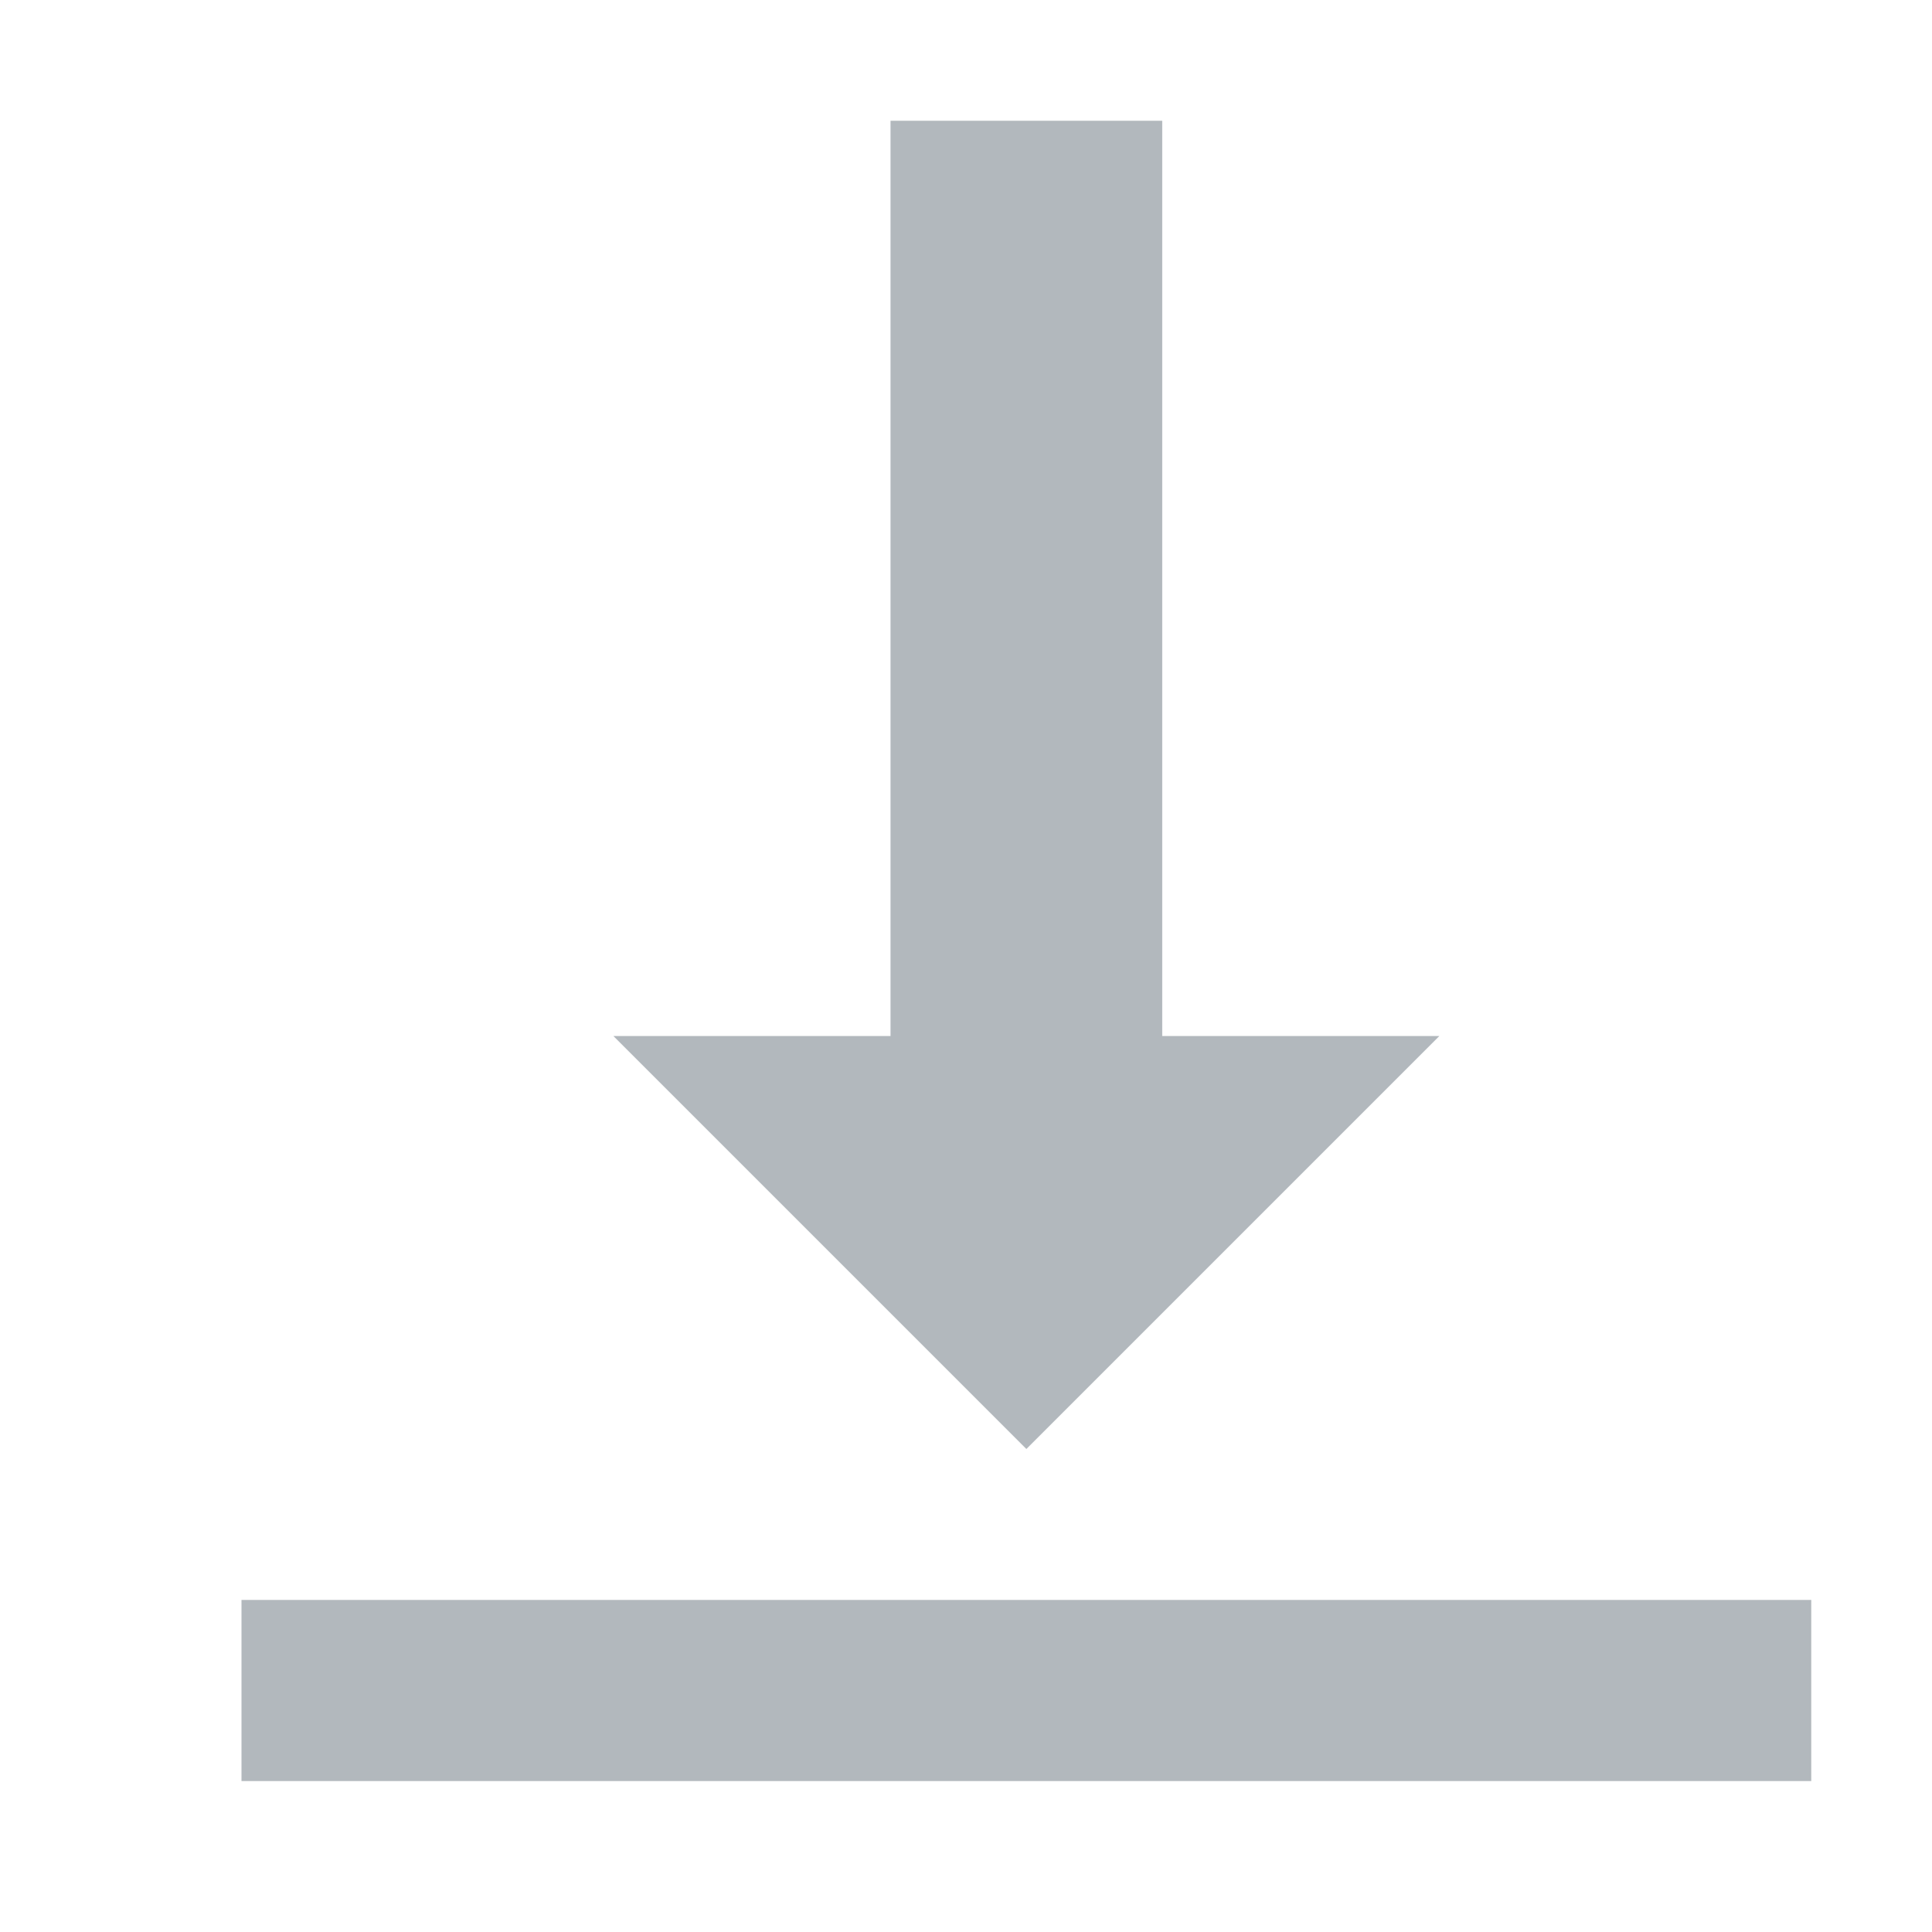
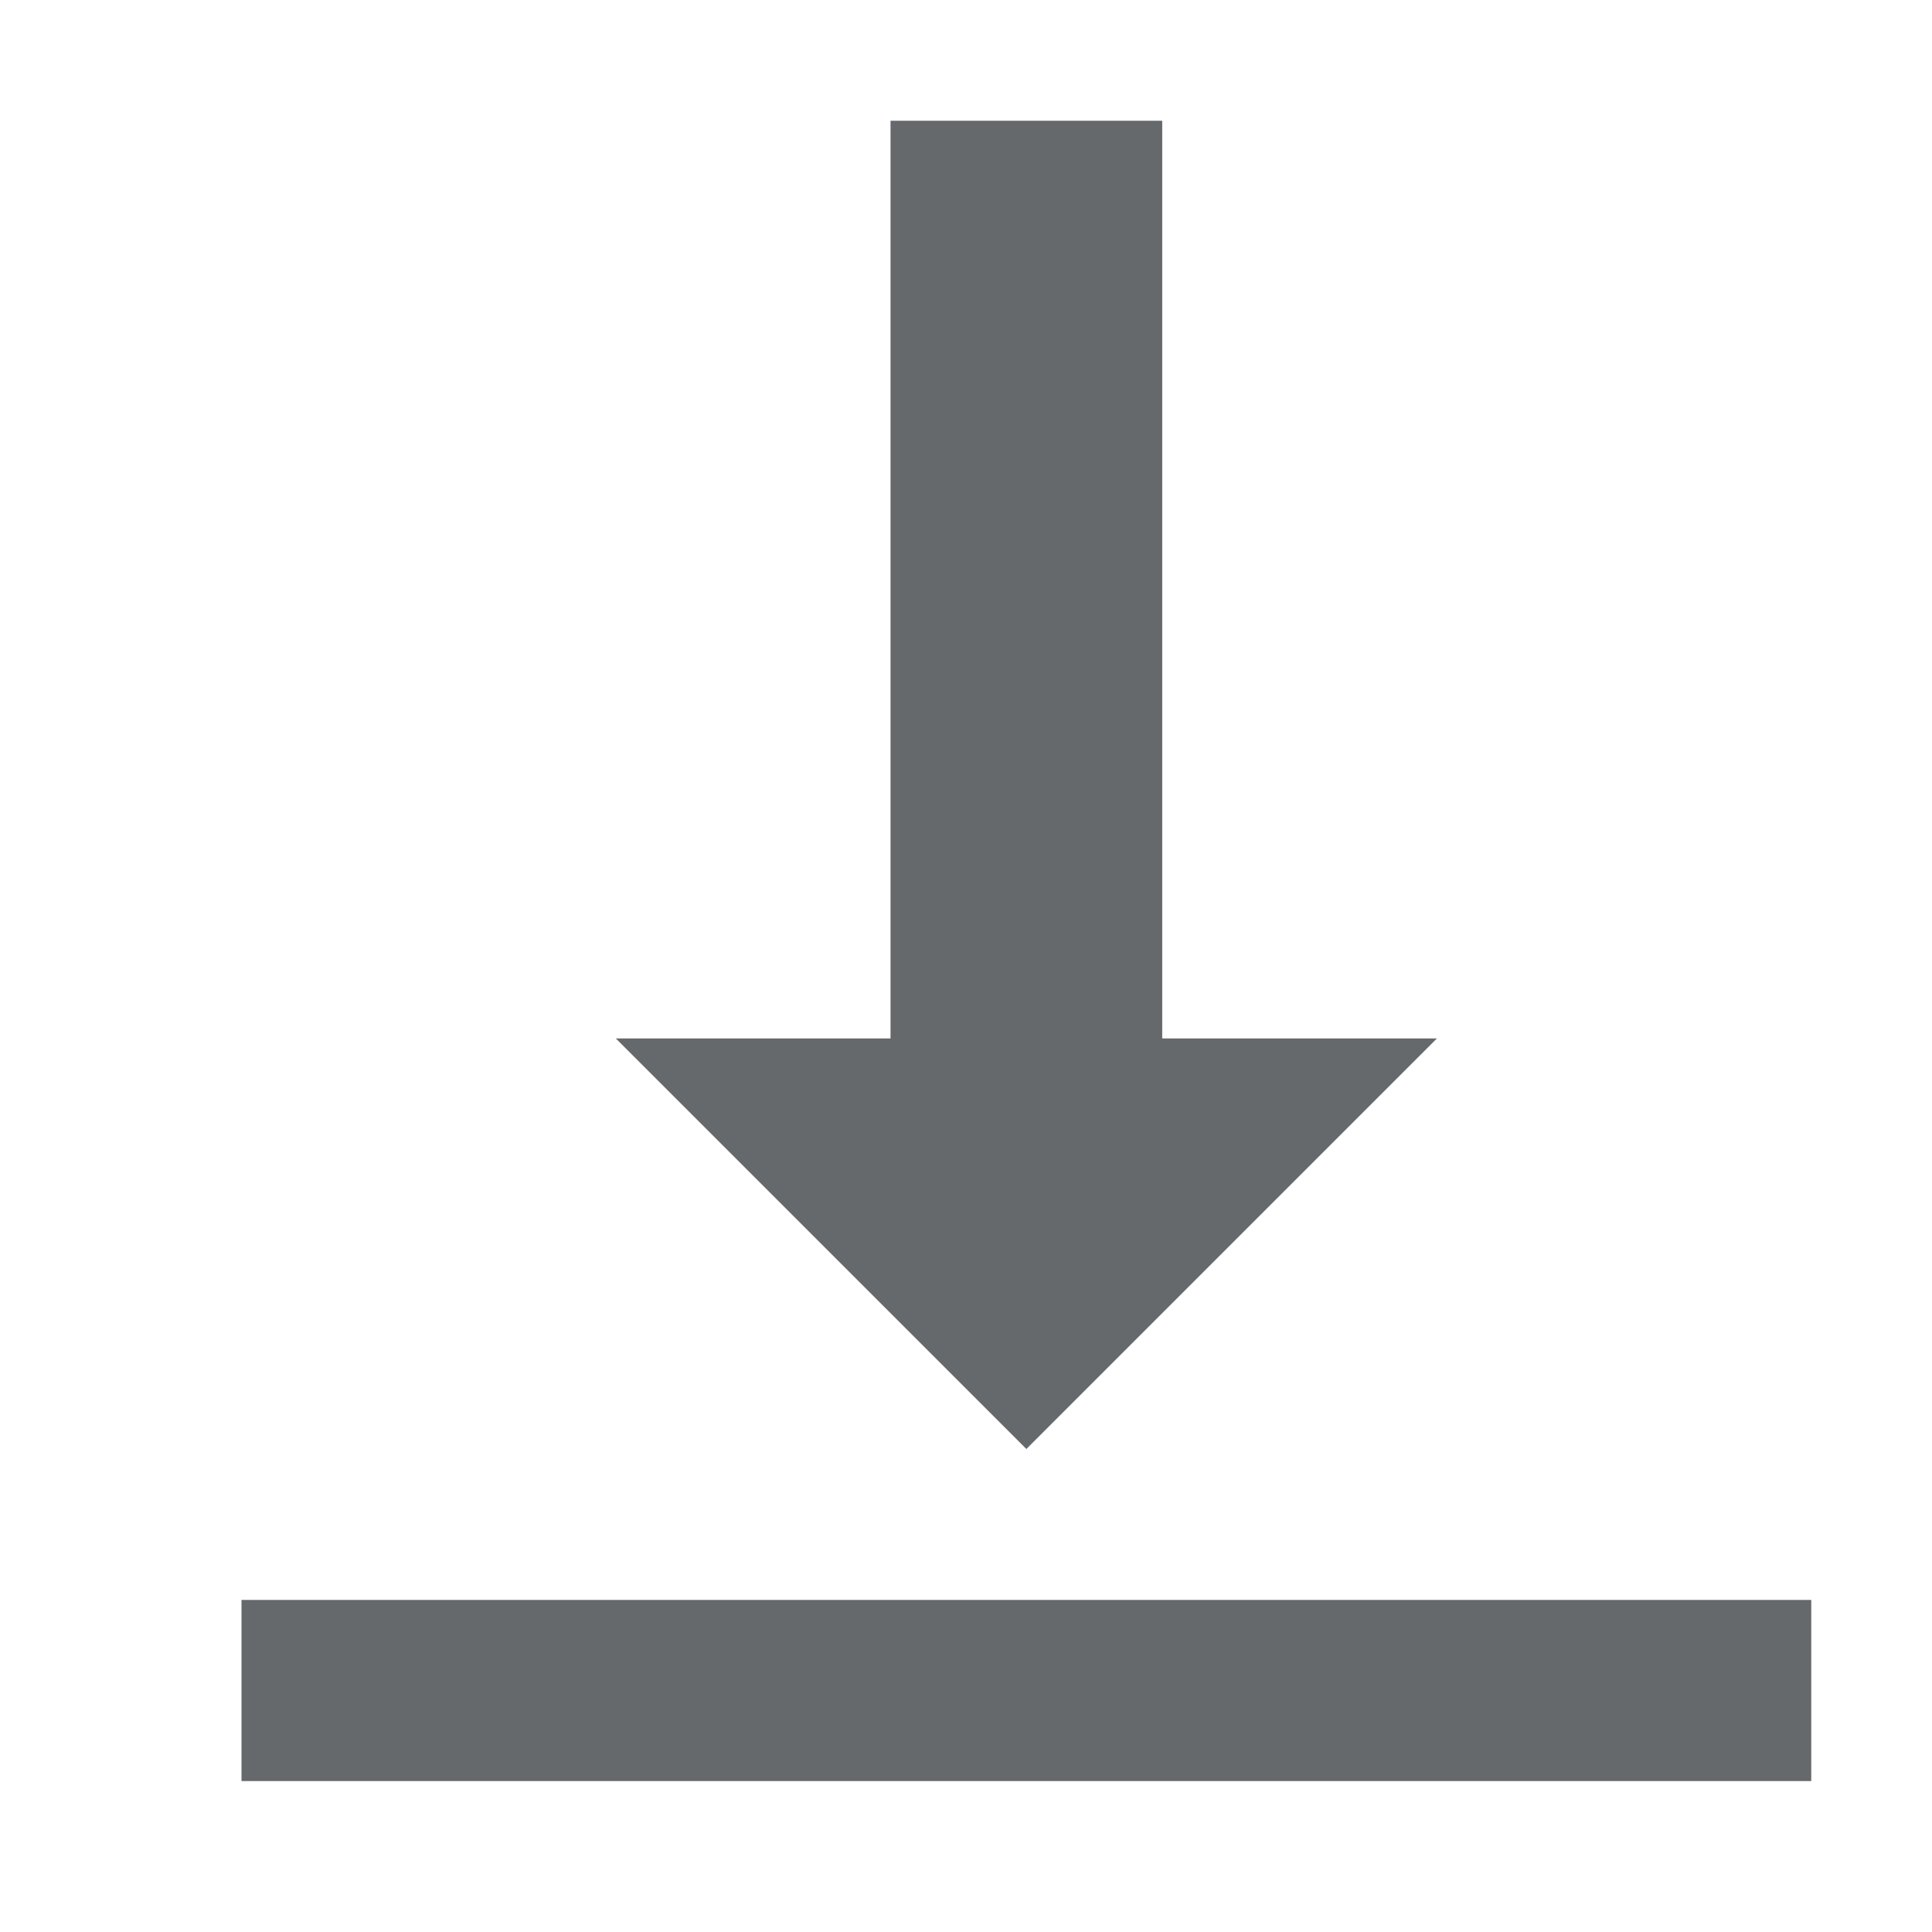
- <svg xmlns="http://www.w3.org/2000/svg" viewBox="0 0 16 16">
-   <line x1="8.5" y1="1" x2="8.5" y2="9.04" style="fill:none;stroke:#b2b8bd;stroke-miterlimit:10;stroke-width:2.25px" />
-   <polygon points="11.92 8.58 5.08 8.58 8.5 12 11.92 8.58" style="fill:#b2b8bd" />
-   <line x1="2" y1="14" x2="15" y2="14" style="fill:none;stroke:#b2b8bd;stroke-miterlimit:10;stroke-width:1.5px" />
+ <svg xmlns="http://www.w3.org/2000/svg" version="1.1" id="Layer_1" x="0px" y="0px" viewBox="0 0 16 16" style="enable-background:new 0 0 16 16;" xml:space="preserve">
+   <style type="text/css">
+ 	.st0{fill:none;stroke:#66696C;stroke-width:2.25;stroke-miterlimit:10;}
+ 	.st1{fill:#66696C;}
+ 	.st2{fill:none;stroke:#66696C;stroke-width:1.5;stroke-miterlimit:10;}
+ </style>
+   <line class="st0" x1="8.5" y1="1" x2="8.5" y2="9" />
+   <polygon class="st1" points="11.9,8.6 5.1,8.6 8.5,12 " />
+   <line class="st2" x1="2" y1="14" x2="15" y2="14" />
</svg>
